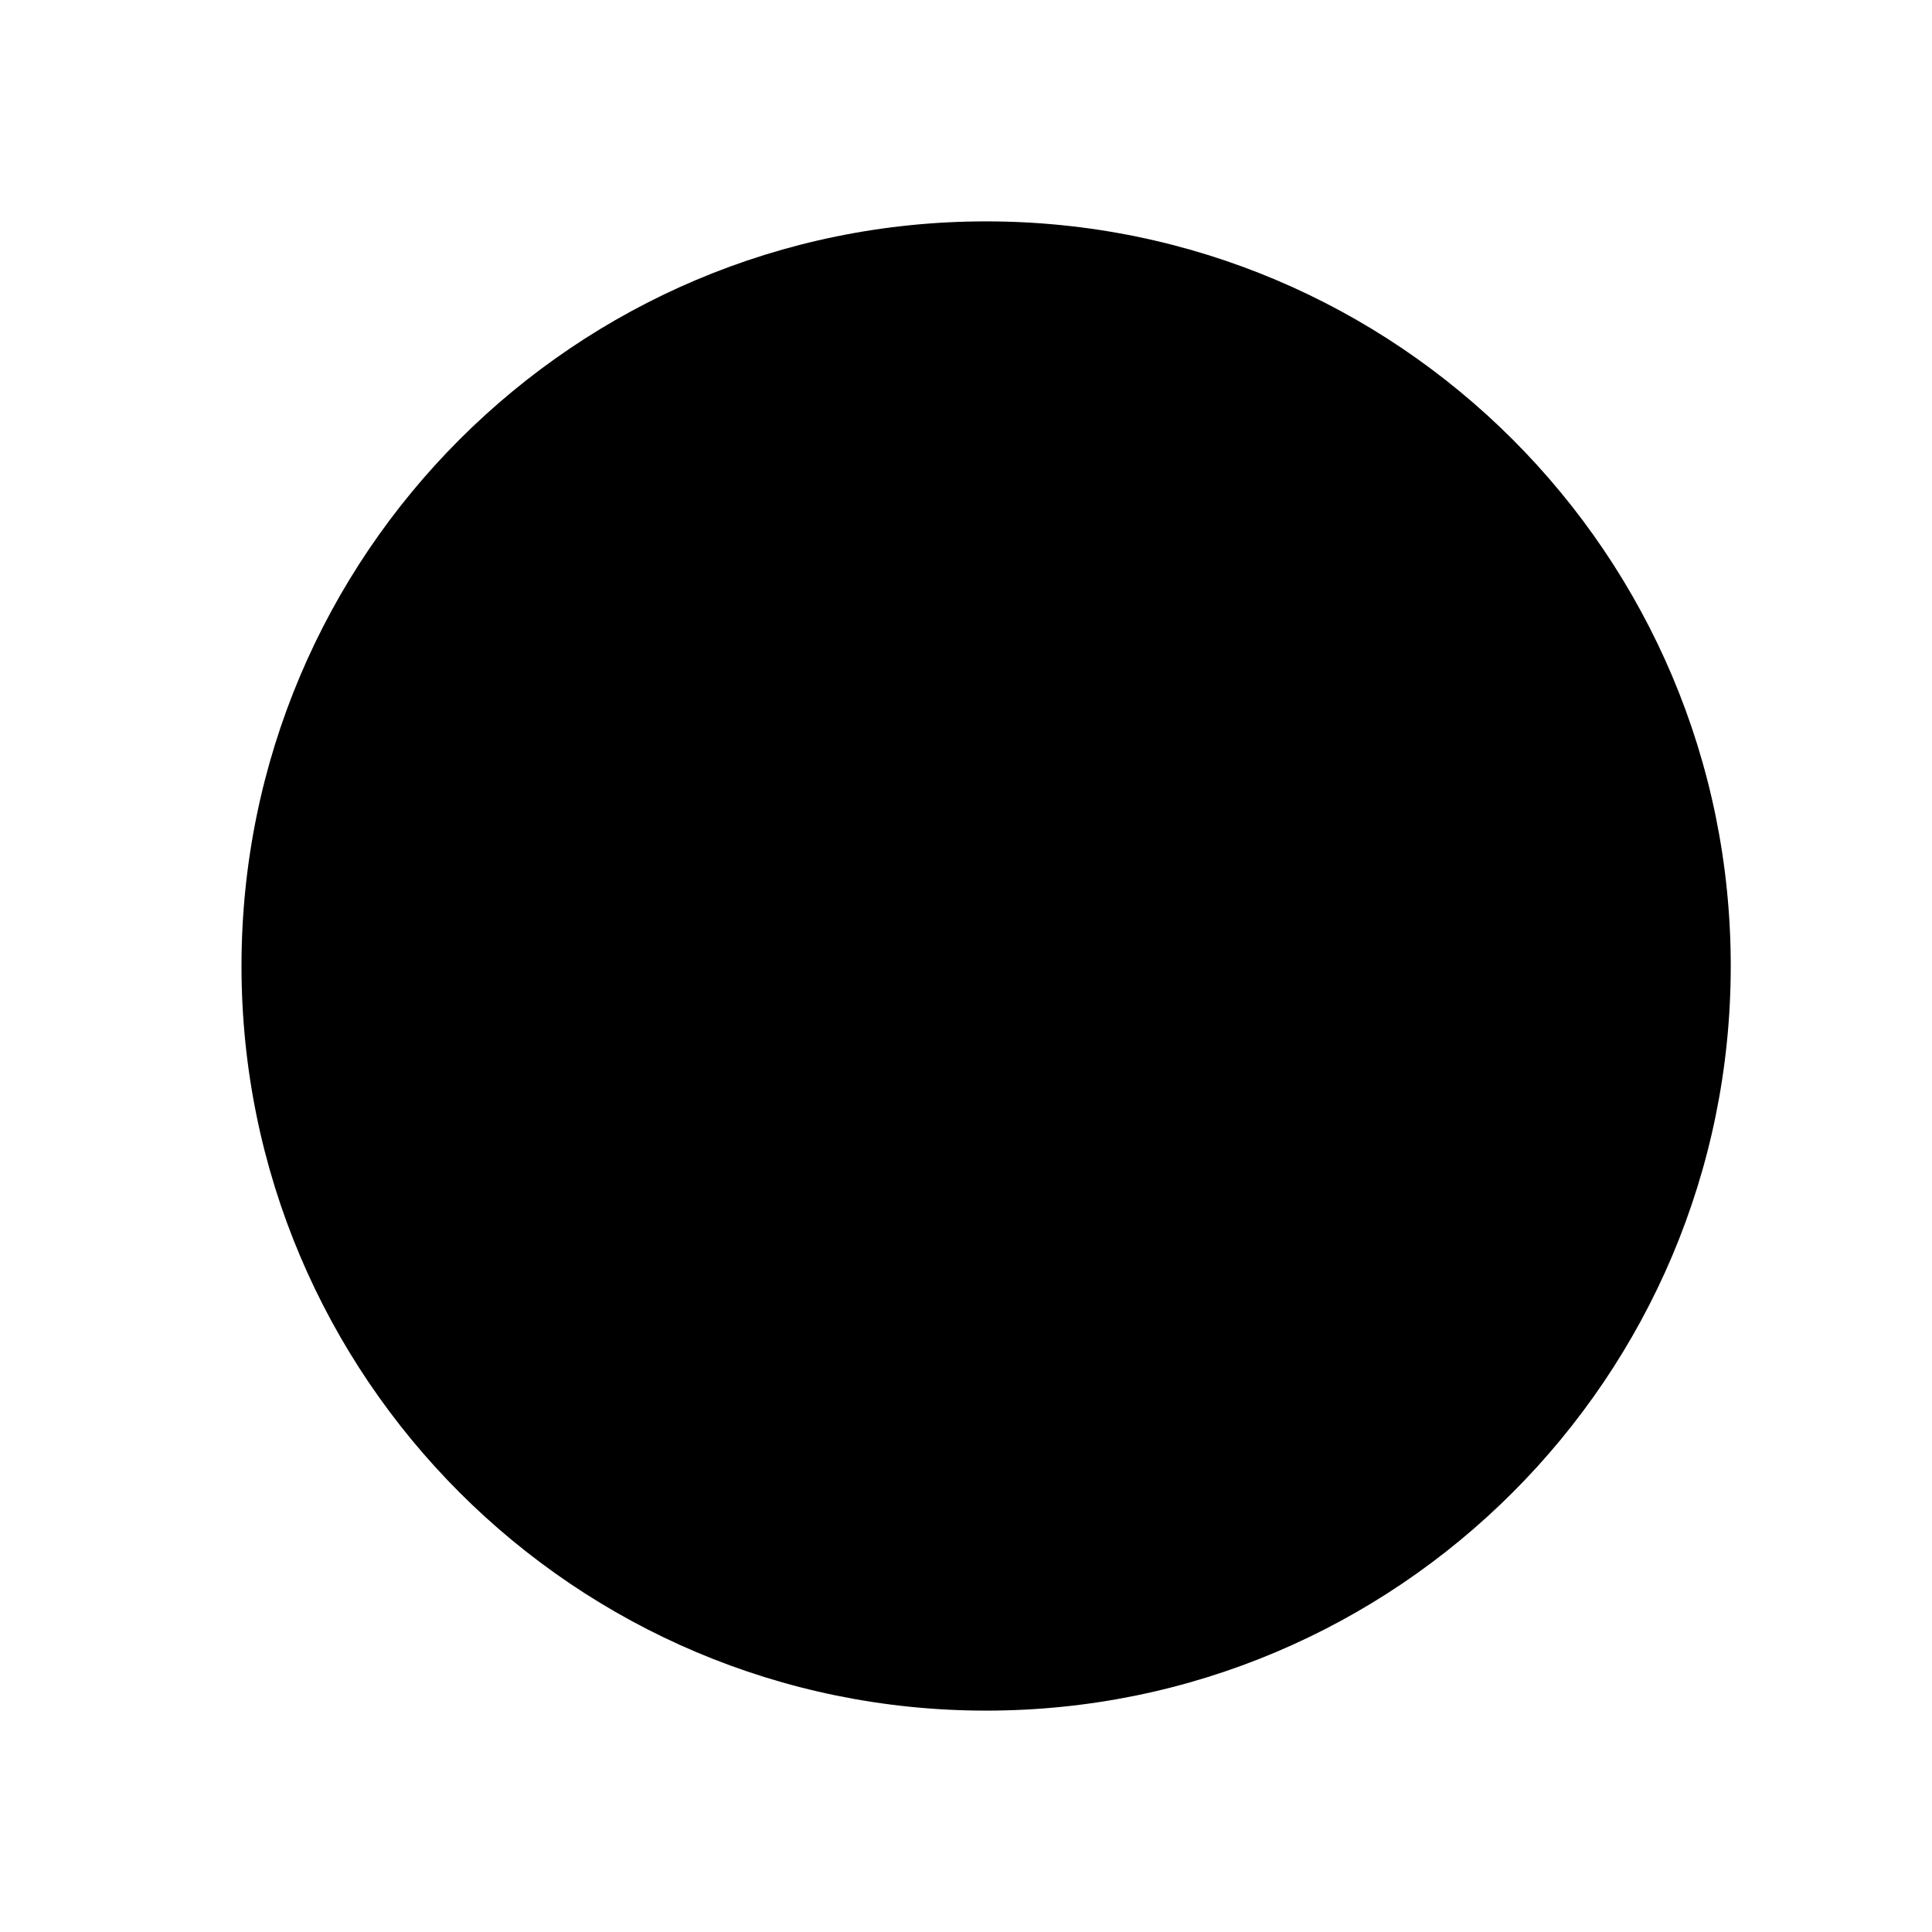
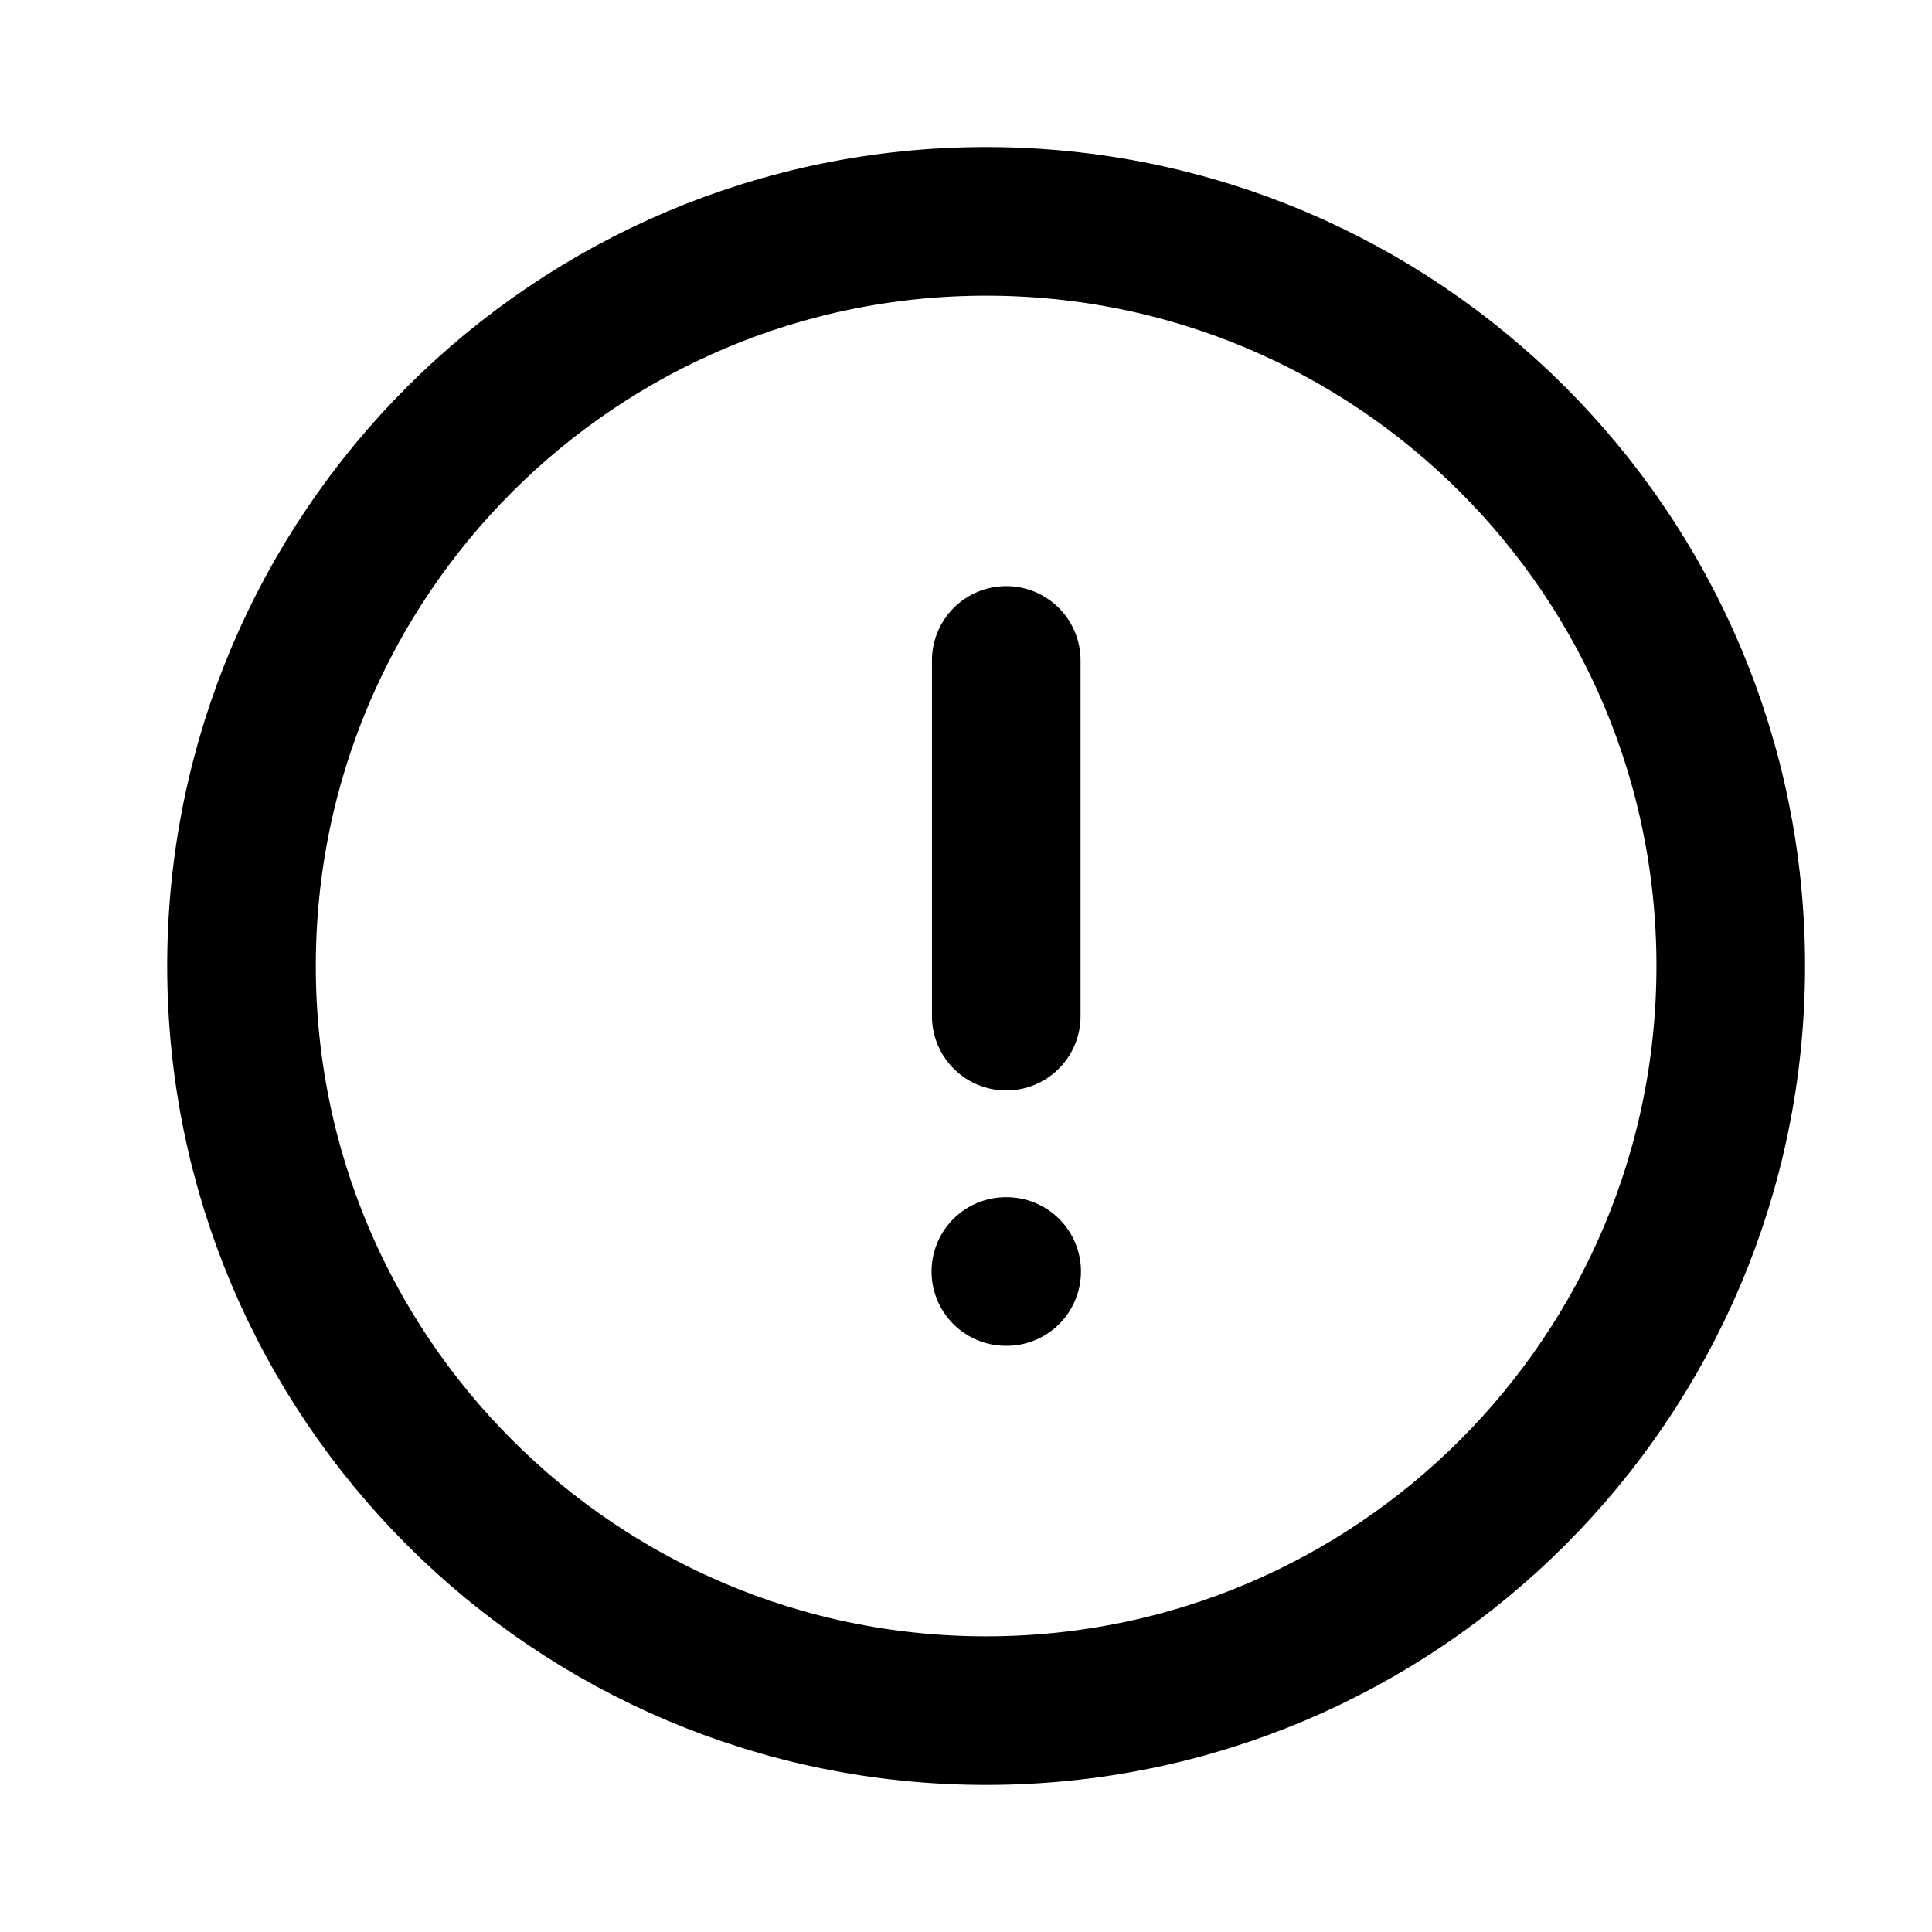
- <svg xmlns="http://www.w3.org/2000/svg" viewBox="0 0 24 24" fill="currentColor">
-   <path fill-rule="evenodd" clip-rule="evenodd" d="M12.25 2.75C17.358 2.75 21.5 6.891 21.5 12C21.5 17.108 17.358 21.25 12.25 21.25C7.141 21.25 3 17.108 3 12C3 6.891 7.141 2.75 12.25 2.75Z" stroke-width="1.846" stroke-linecap="round" stroke-linejoin="round" />
-   <path d="M12.5 8.204V12.623" stroke-width="1.846" stroke-linecap="round" stroke-linejoin="round" />
-   <path d="M12.495 15.795H12.505" stroke-width="1.846" stroke-linecap="round" stroke-linejoin="round" />
+ <svg xmlns="http://www.w3.org/2000/svg" viewBox="0 0 24 24" fill="none">
+   <path fill-rule="evenodd" clip-rule="evenodd" d="M12.25 2.75C17.358 2.75 21.5 6.891 21.5 12C21.5 17.108 17.358 21.25 12.25 21.25C7.141 21.25 3 17.108 3 12C3 6.891 7.141 2.75 12.25 2.75Z" stroke="currentColor" stroke-width="1.846" stroke-linecap="round" stroke-linejoin="round" />
+   <path d="M12.5 8.204V12.623" stroke="currentColor" stroke-width="1.846" stroke-linecap="round" stroke-linejoin="round" />
+   <path d="M12.495 15.795H12.505" stroke="currentColor" stroke-width="1.846" stroke-linecap="round" stroke-linejoin="round" />
</svg>
